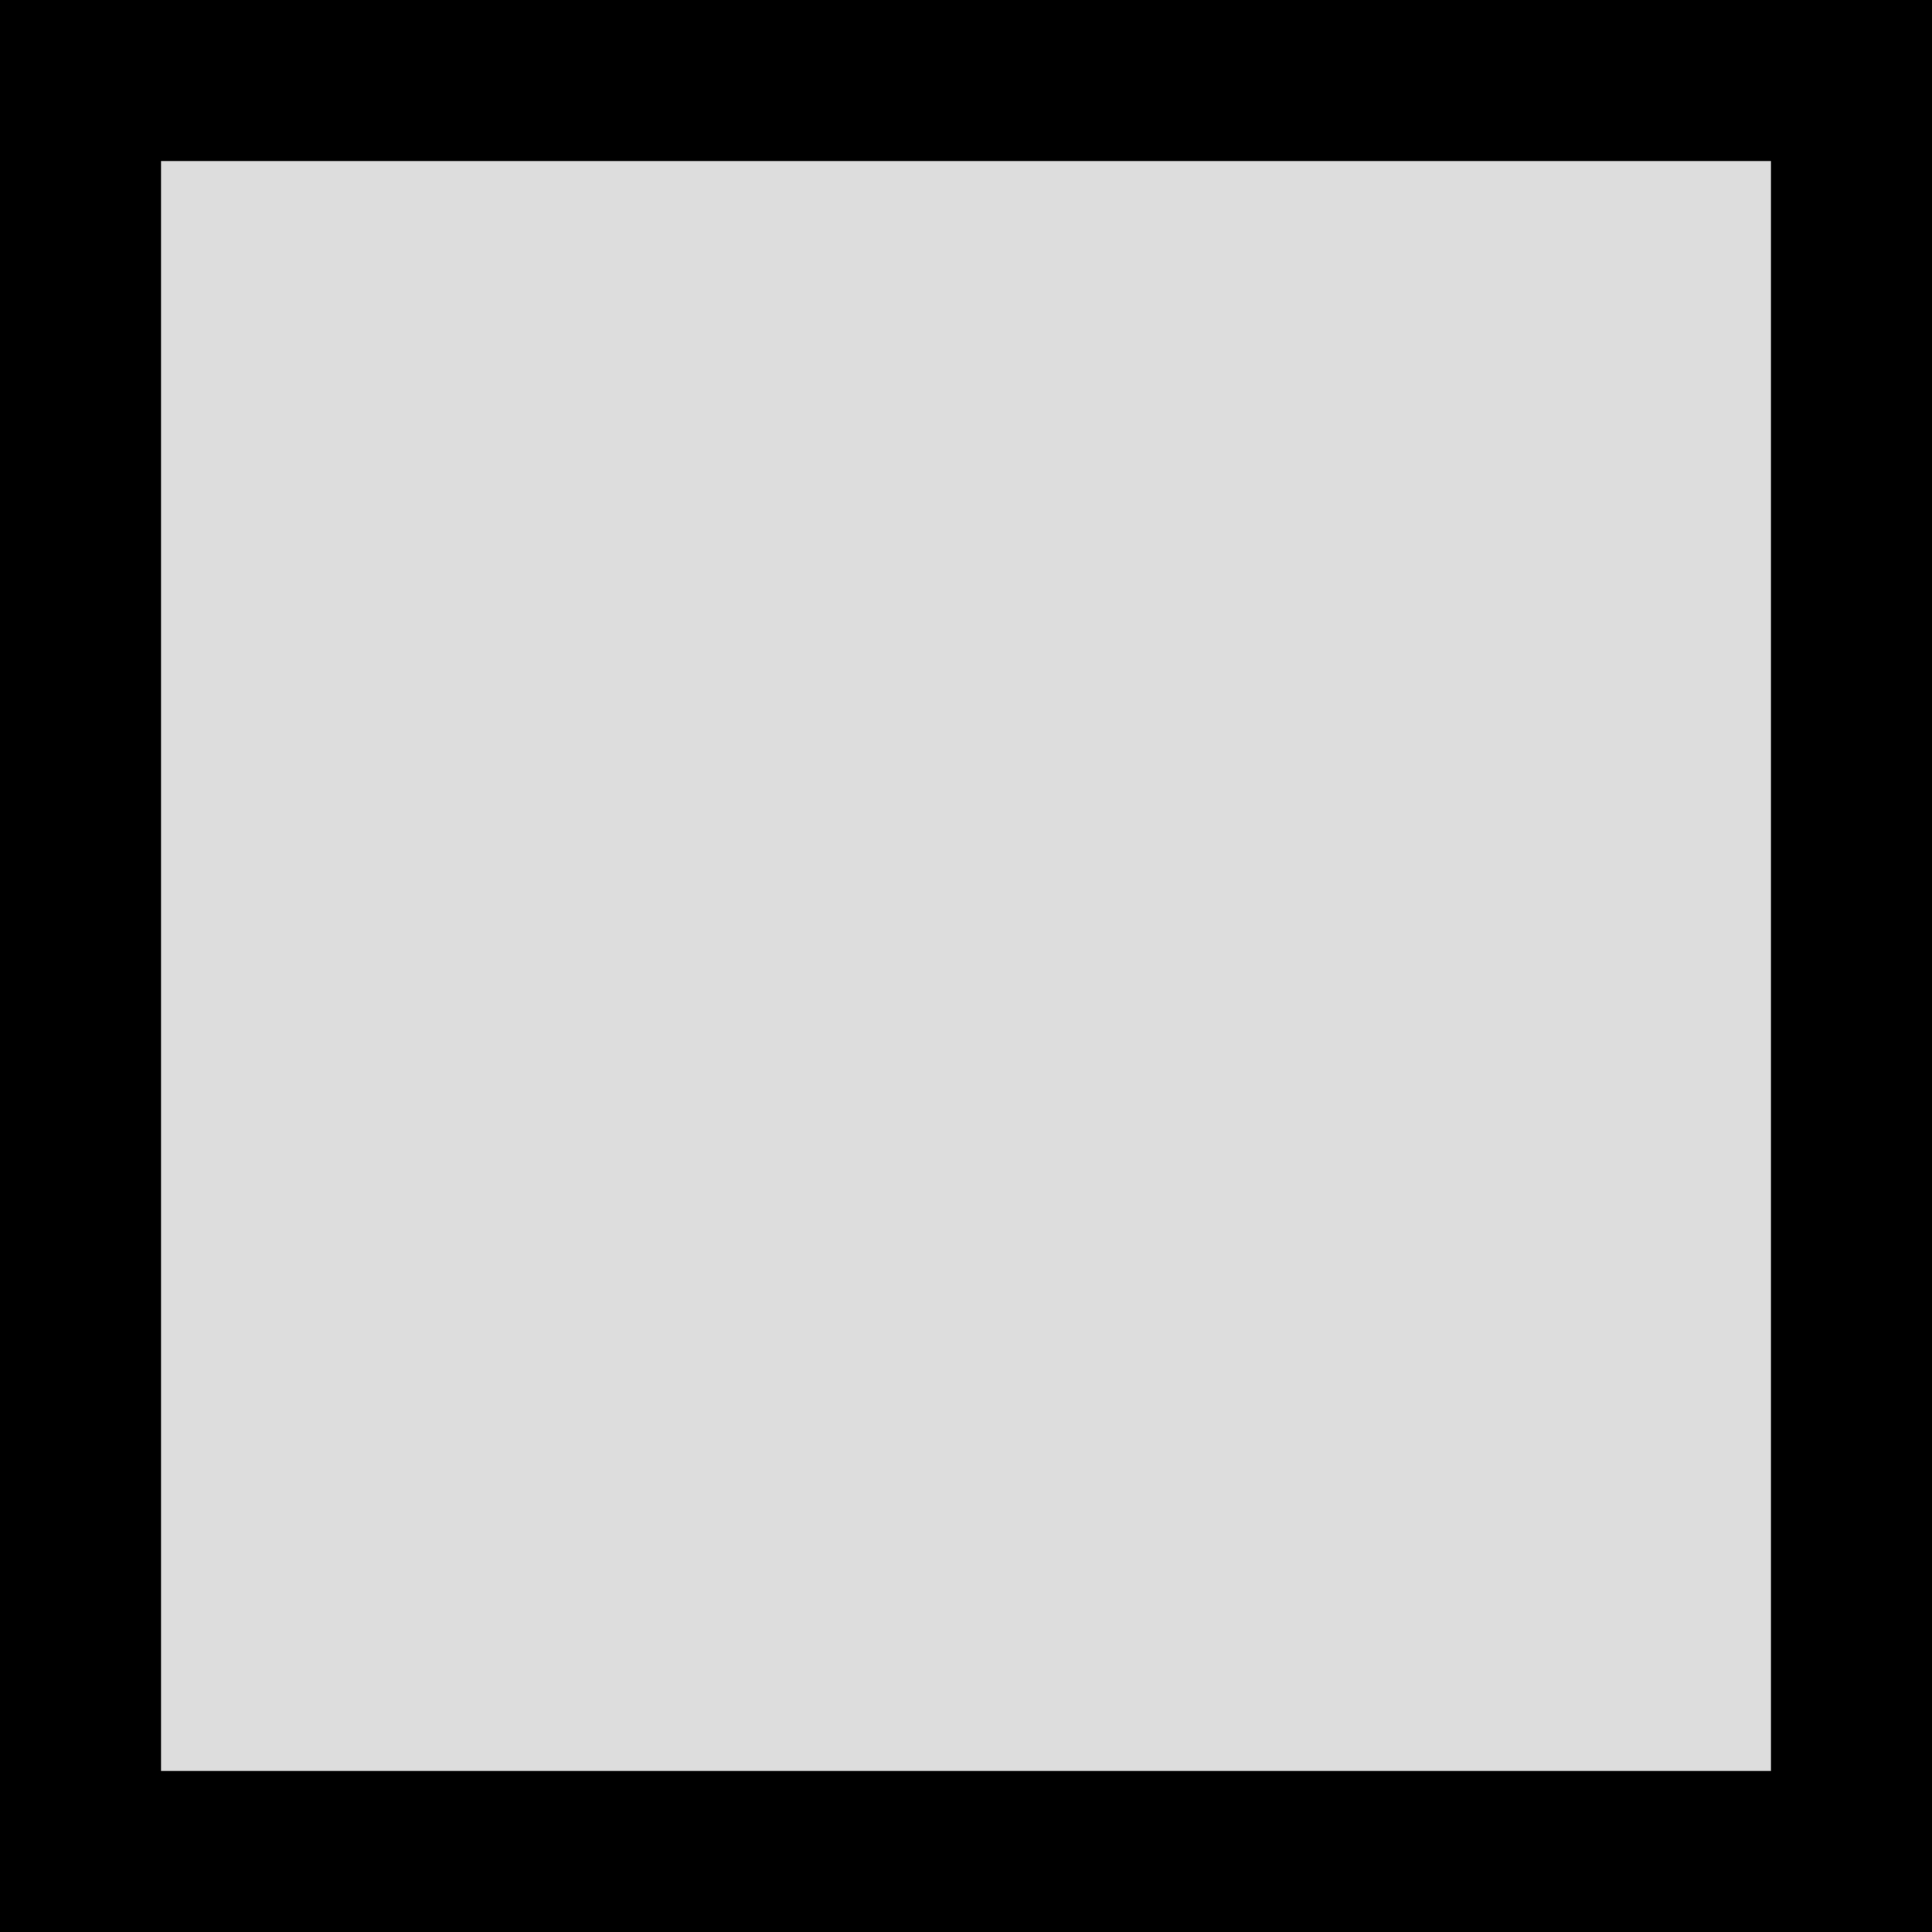
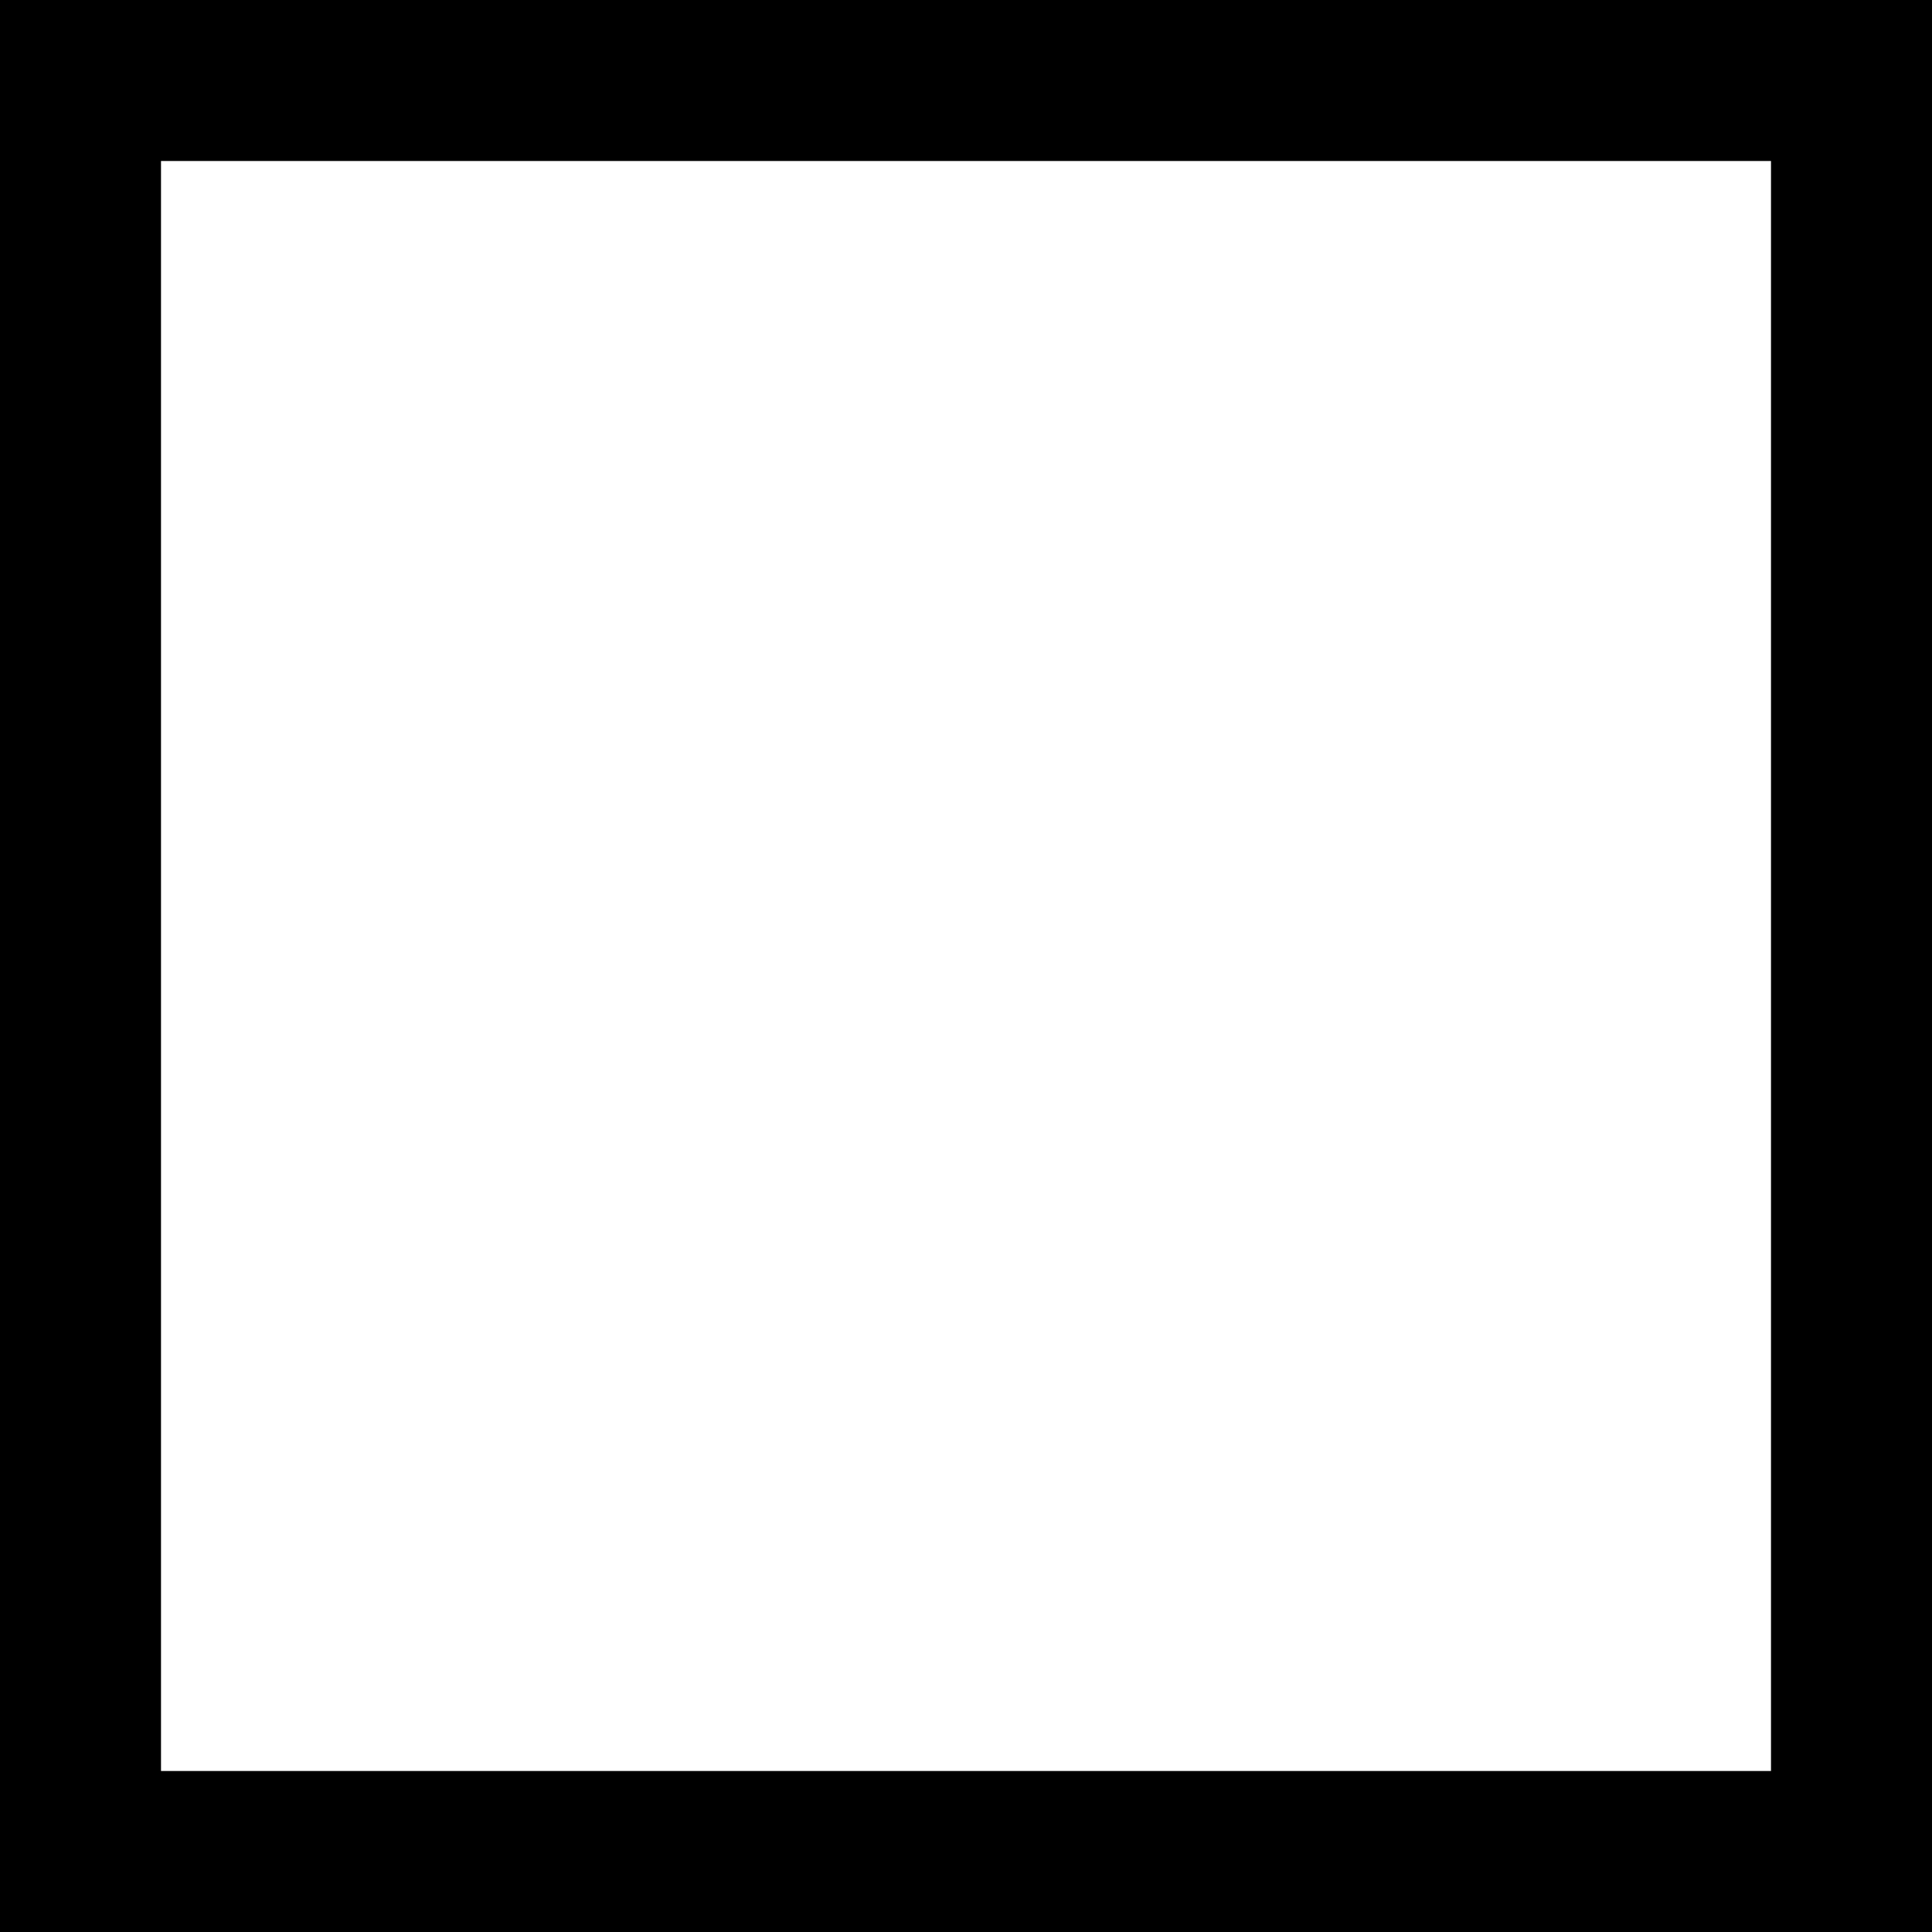
<svg xmlns="http://www.w3.org/2000/svg" width="24" height="24" viewBox="0 0 24 24">
-   <g id="Rectangle_1435" data-name="Rectangle 1435" fill="#ddd" stroke="#000" stroke-width="2">
+   <g id="Rectangle_1435" data-name="Rectangle 1435" fill="none" stroke="#000" stroke-width="2">
    <rect width="24" height="24" stroke="none" />
    <rect x="1" y="1" width="22" height="22" fill="none" />
  </g>
</svg>
